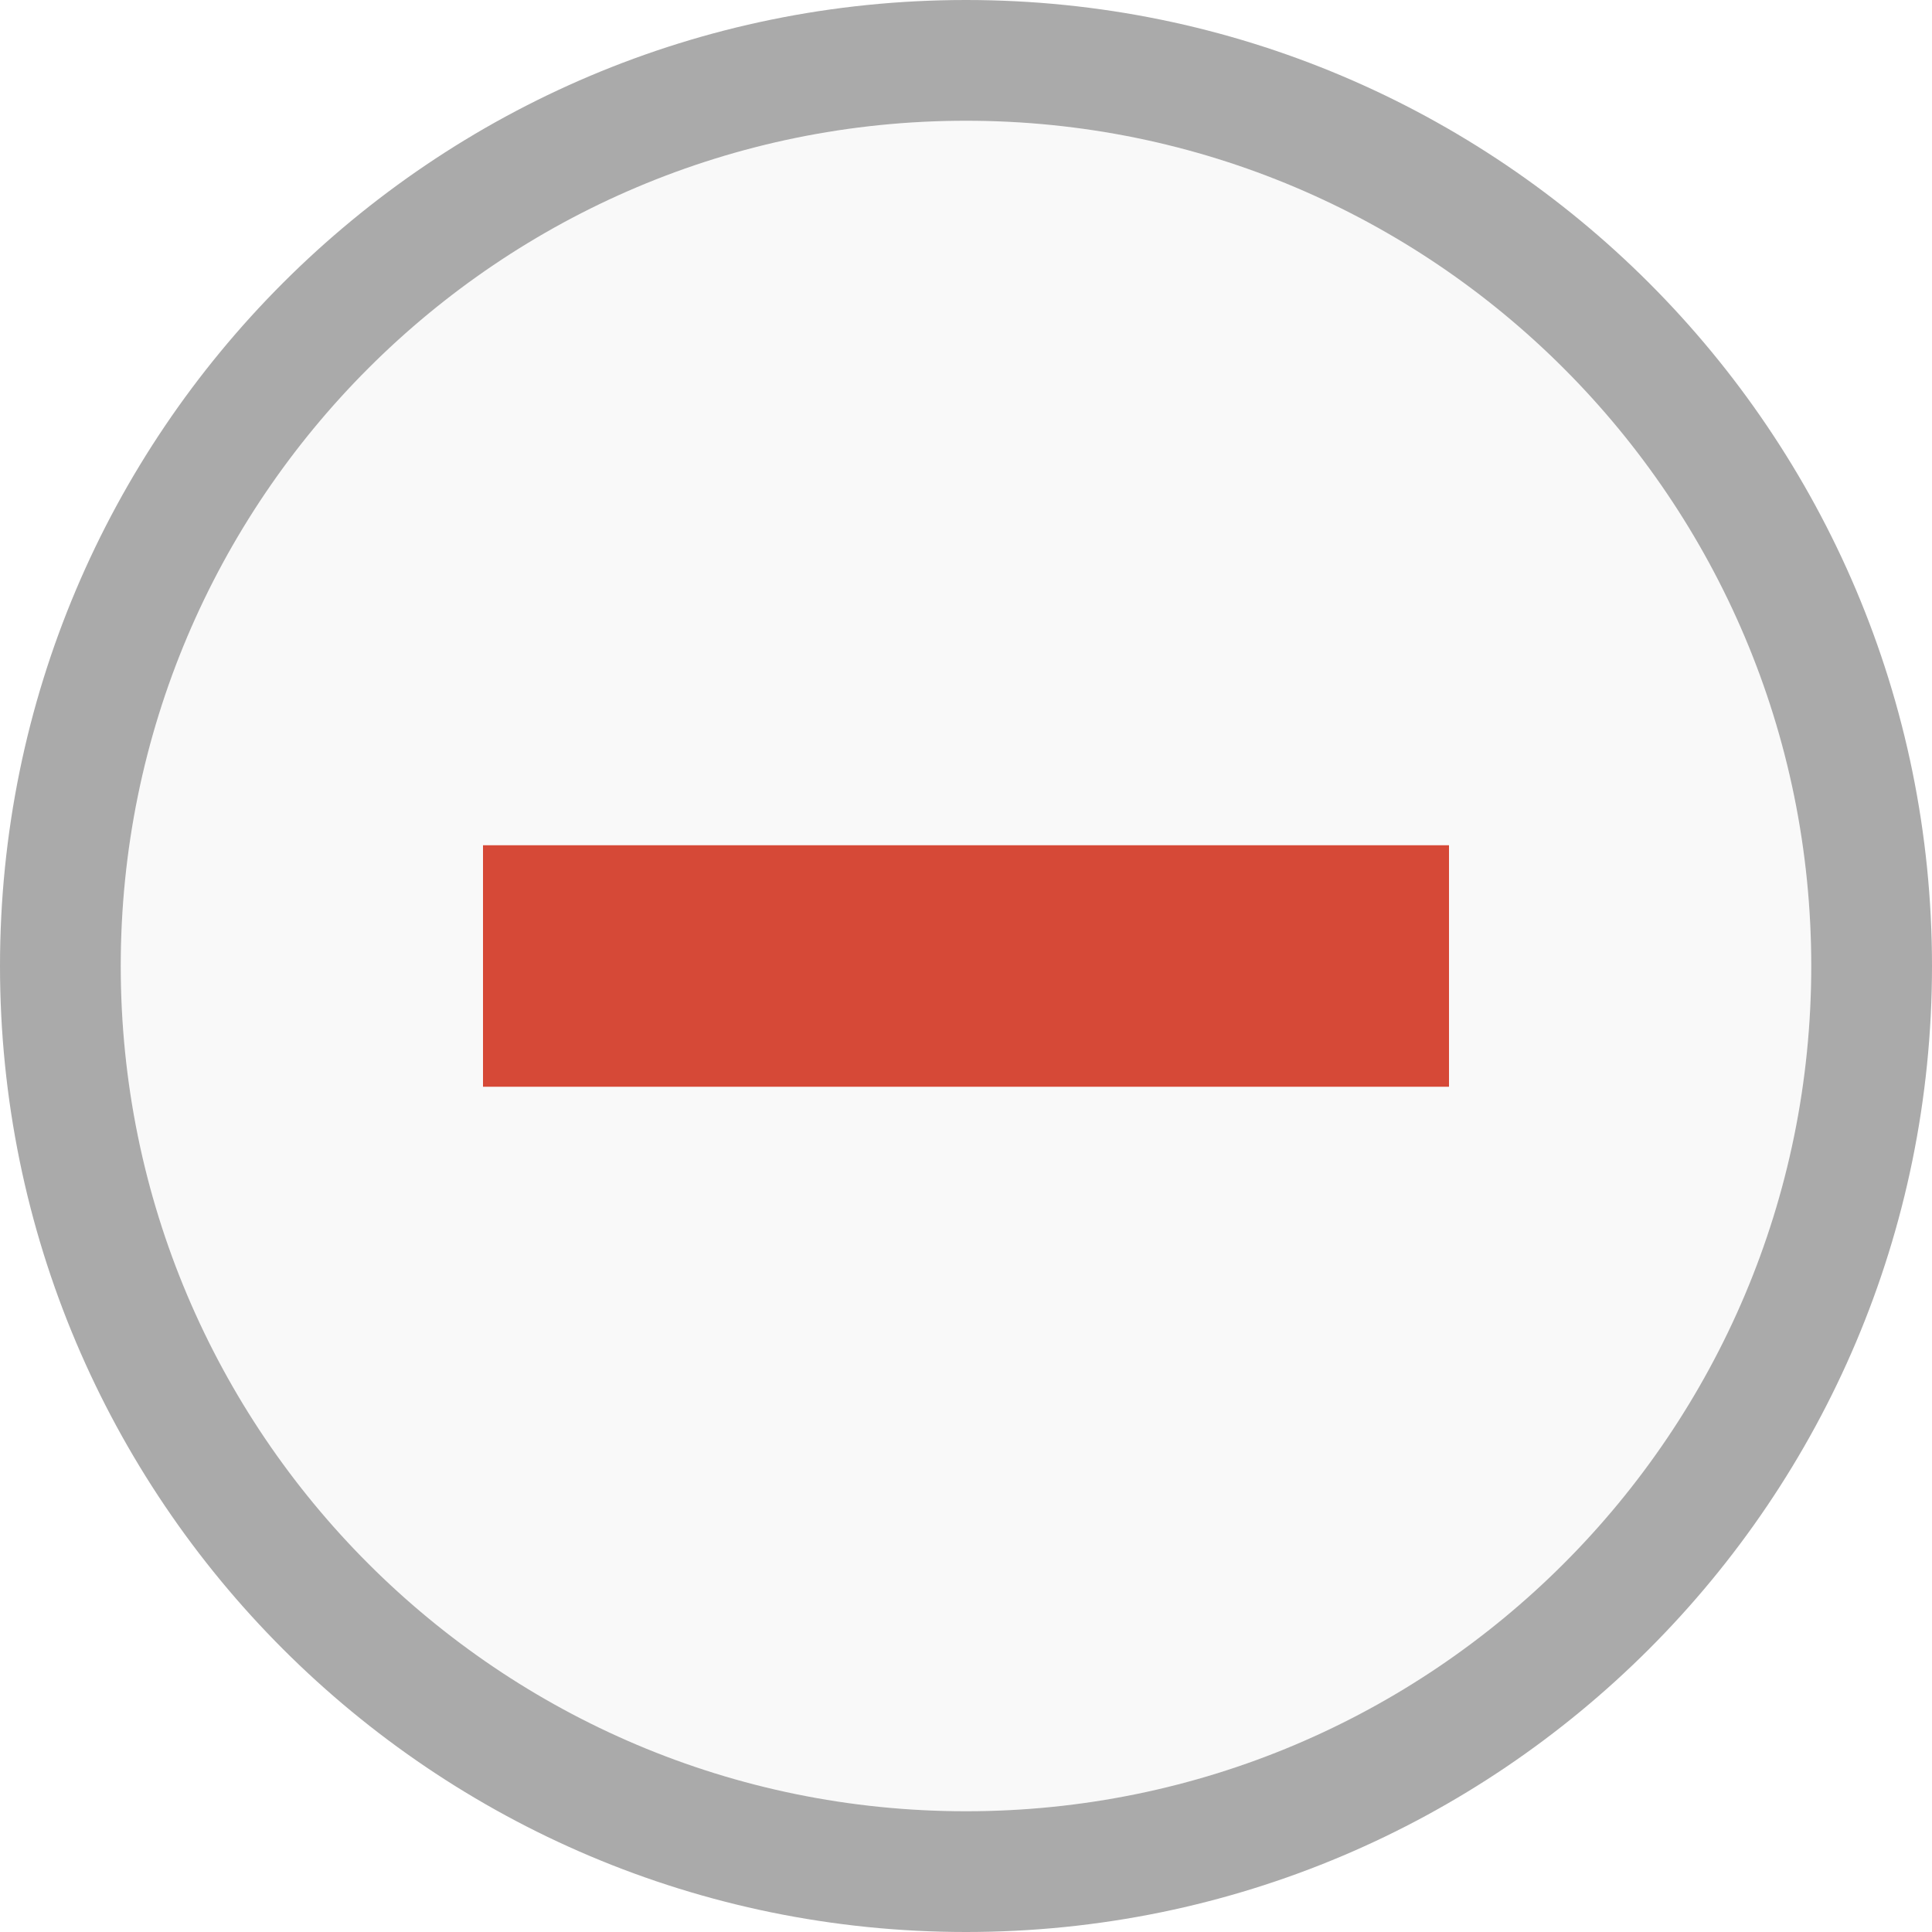
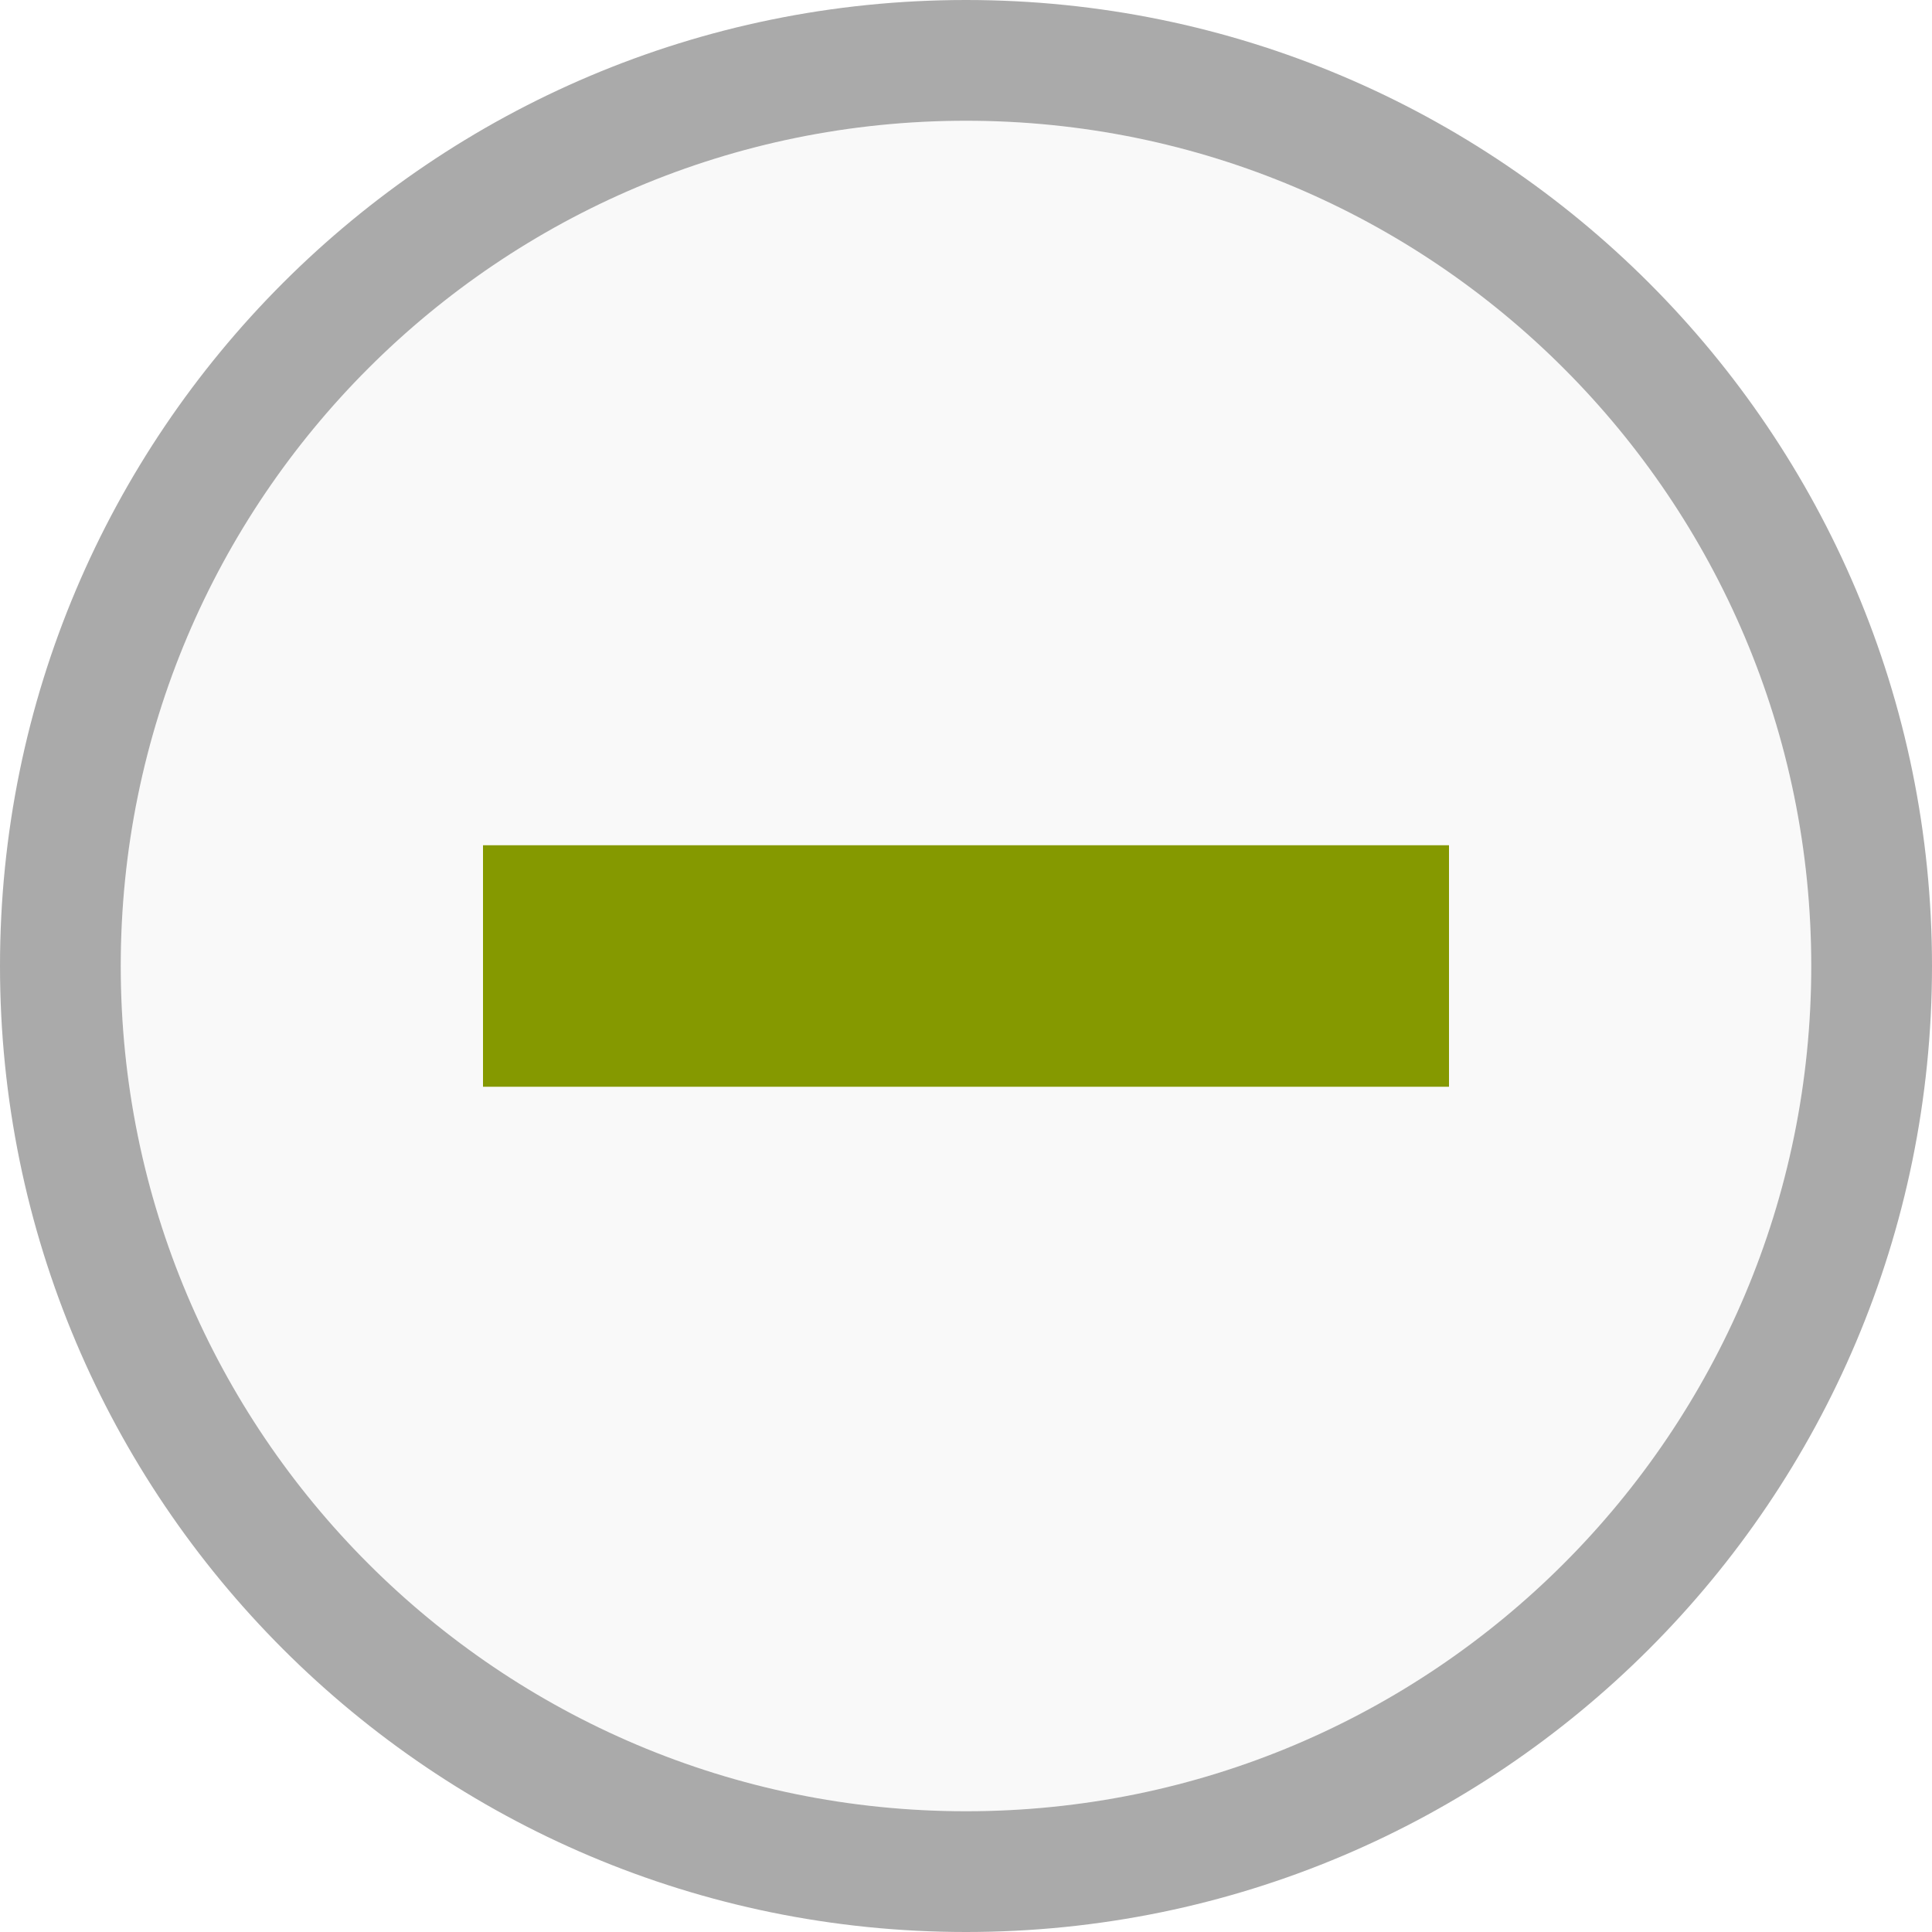
<svg xmlns="http://www.w3.org/2000/svg" viewBox="0 0 16 16">
  <g transform="translate(0 -1036.362)">
    <path style="fill:#f9f9f9" d="m 15,8 c 0,3.866 -3.134,7 -7,7 C 4.134,15 1,11.866 1,8 1,4.134 4.134,1 8,1 c 3.866,0 7,3.134 7,7 z" transform="translate(0 1036.362)" />
    <path style="fill:#aaa" d="M 8 0 C 3.582 8.8817842e-16 -3.006854e-17 3.582 0 8 C 0 12.418 3.582 16 8 16 C 12.418 16 16 12.418 16 8 C 16 3.582 12.418 -1.8064254e-15 8 0 z M 8 1 C 11.866 1 15 4.134 15 8 C 15 11.866 11.866 15 8 15 C 4.134 15 1 11.866 1 8 C 1 4.134 4.134 1 8 1 z " transform="translate(0 1036.362)" />
-     <rect width="8" x="4" y="7" height="2" style="fill:#d64937" transform="translate(0 1036.362)" />
+     <rect width="8" x="4" y="7" height="2" style="fill:#859900" transform="translate(0 1036.362)" />
  </g>
</svg>
